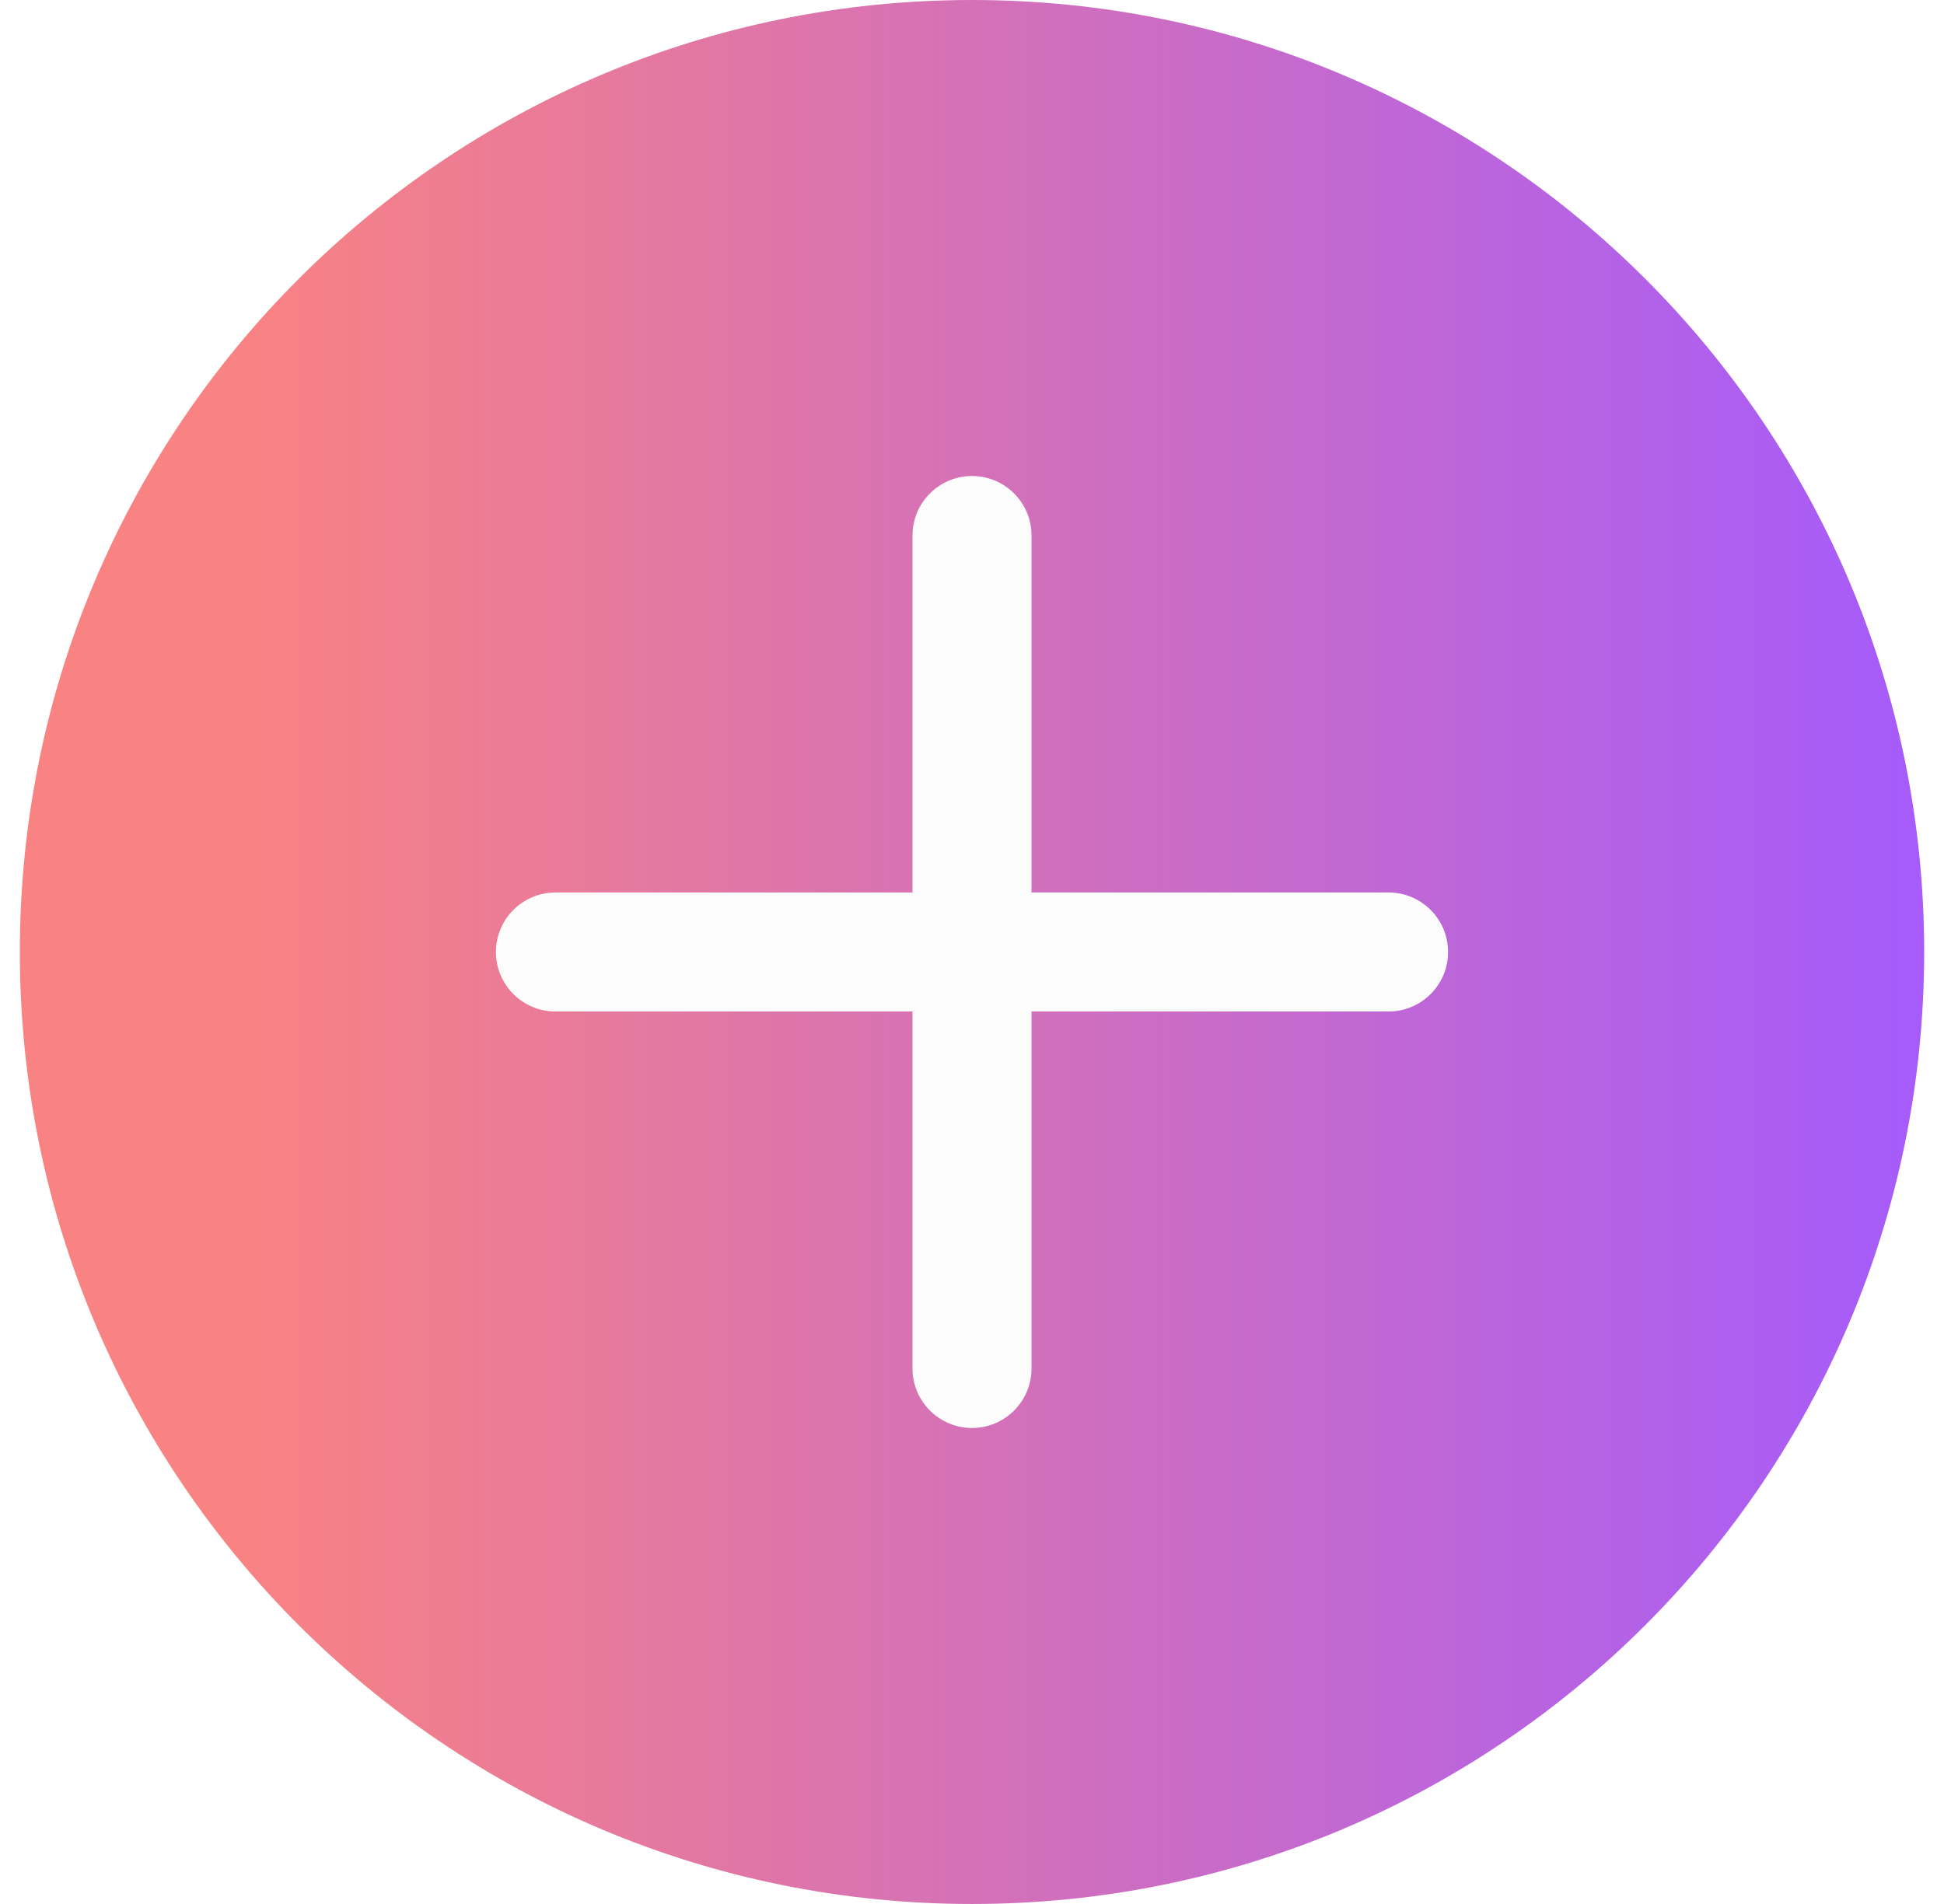
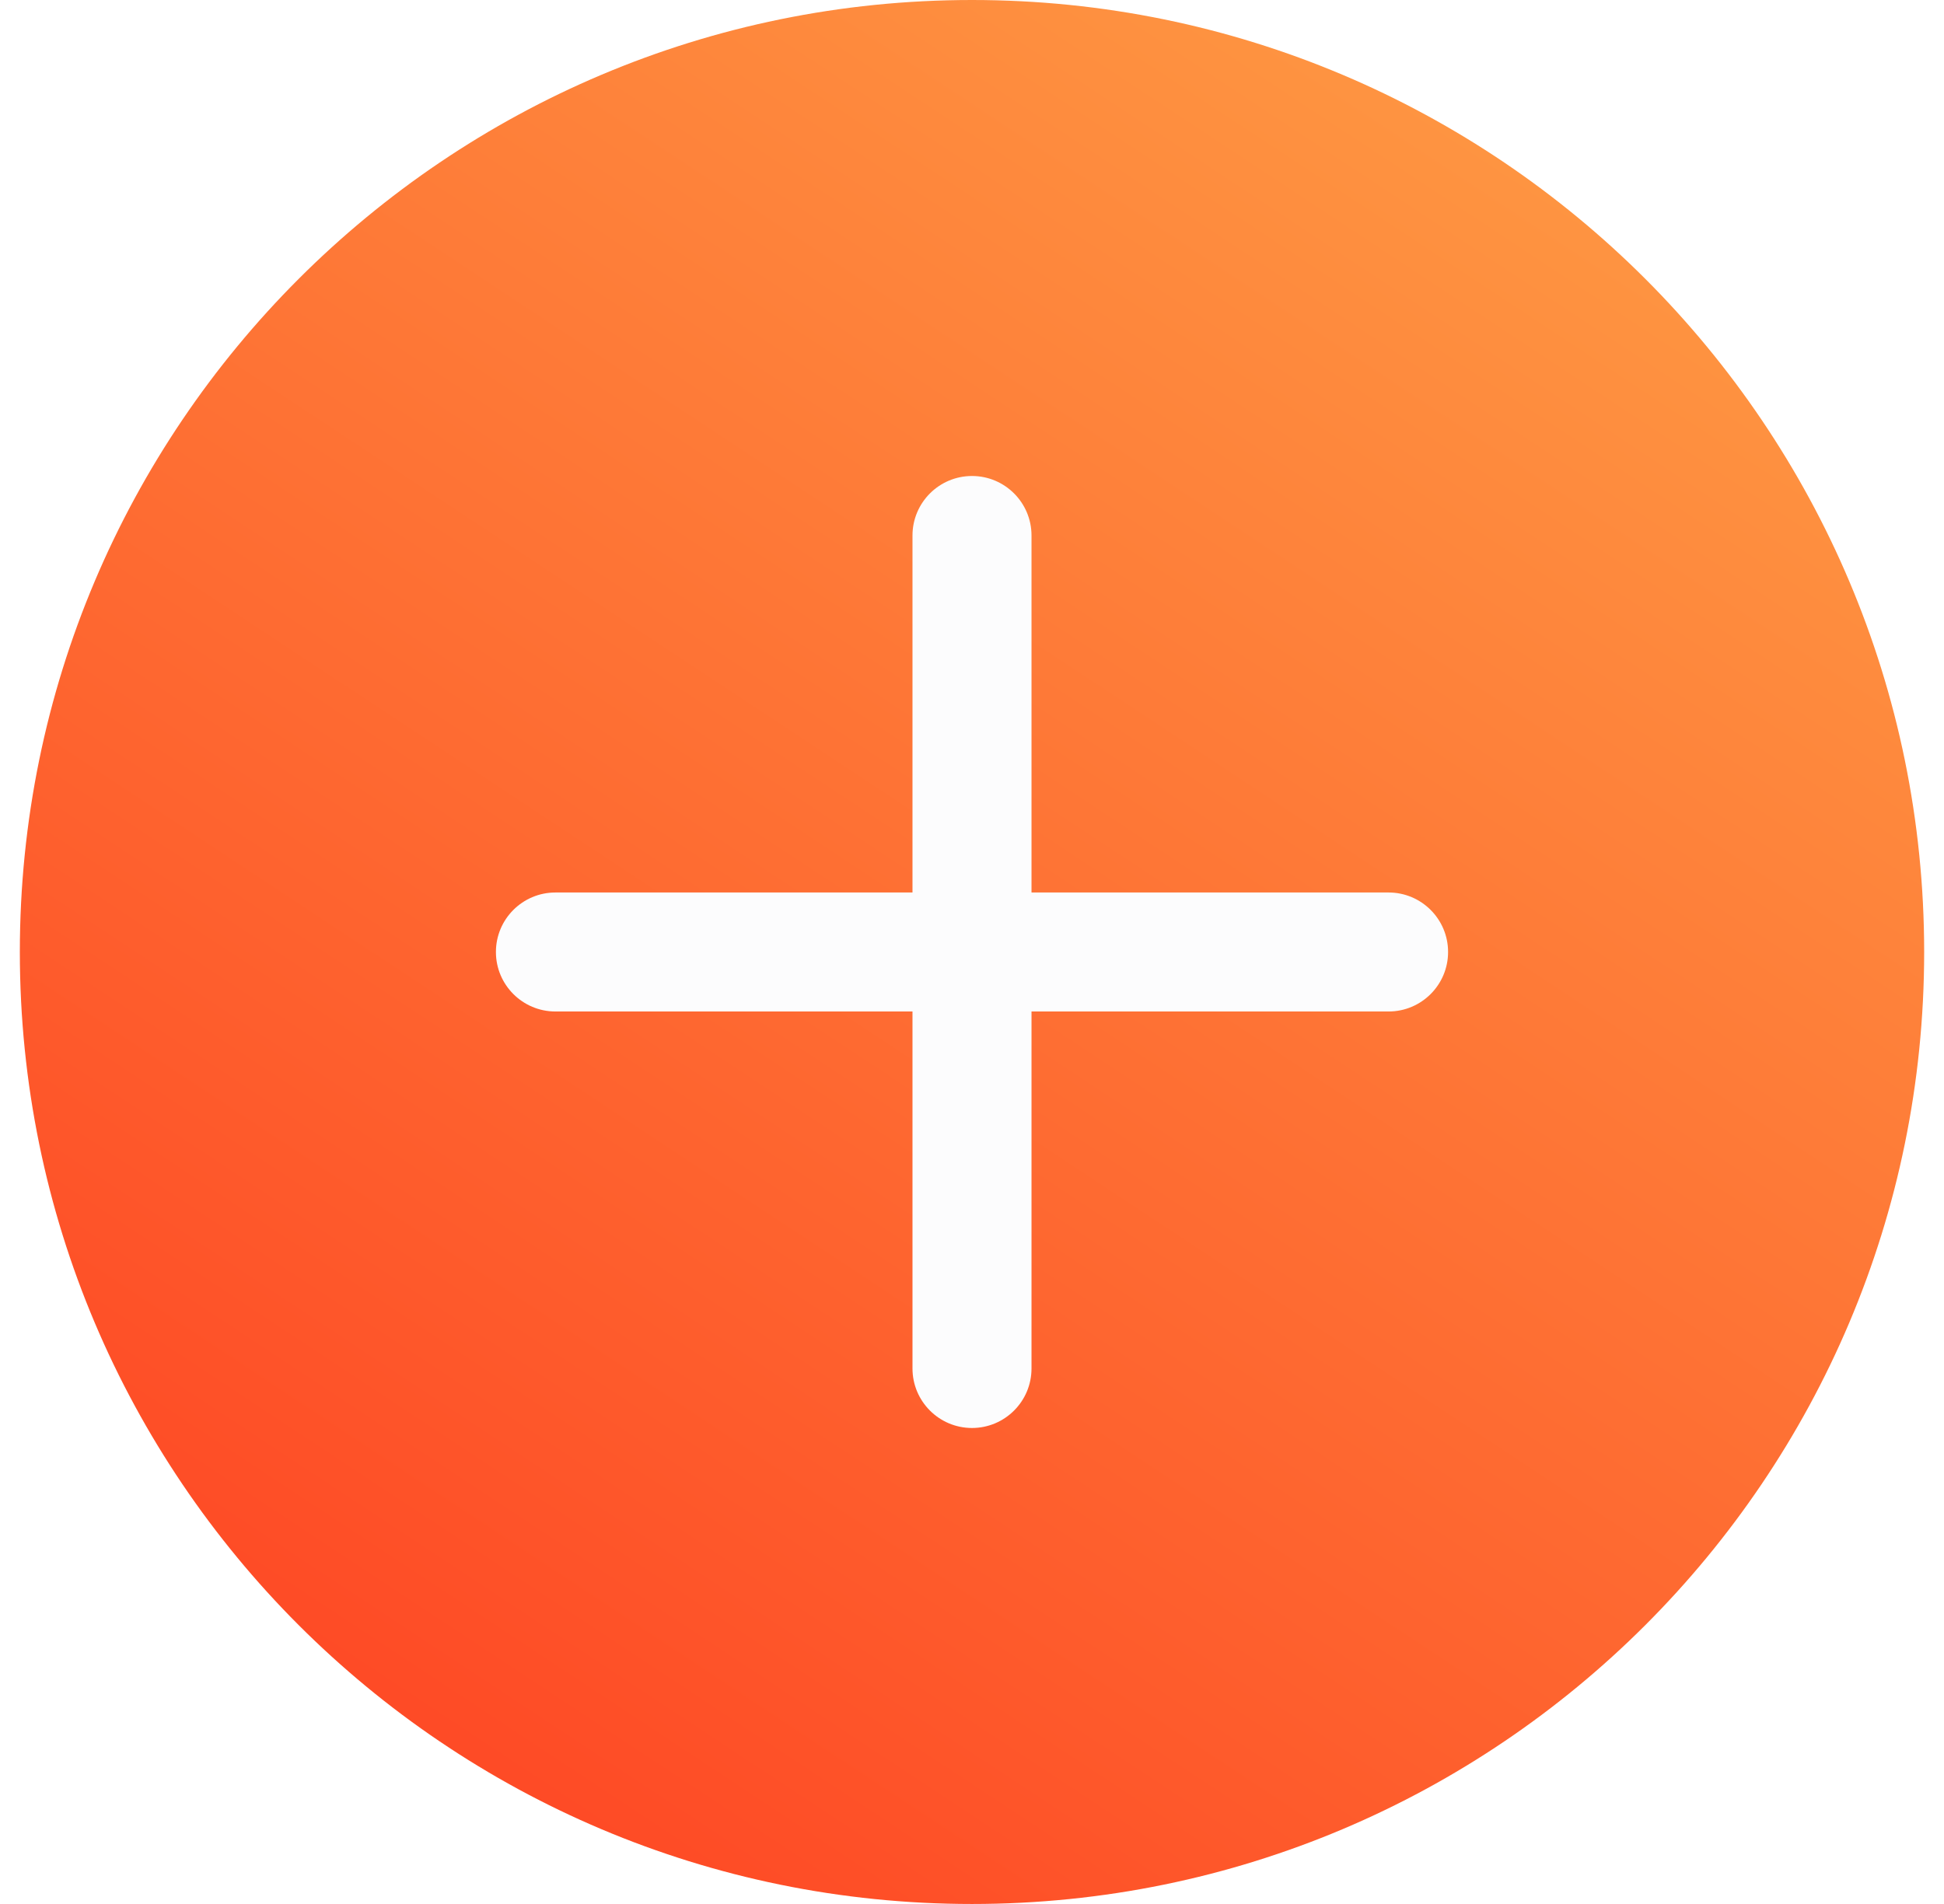
<svg xmlns="http://www.w3.org/2000/svg" width="49" height="48" viewBox="0 0 49 48" fill="none">
-   <rect x="0.5" width="48" height="48" rx="24" fill="url(#paint0_linear_221_230)" />
+   <rect x="0.5" width="48" height="48" rx="24" fill="url(#paint0_linear_433_5953)" />
  <path d="M26 13.5C26 12.672 25.328 12 24.5 12C23.672 12 23 12.672 23 13.5V22.5H14C13.172 22.5 12.5 23.172 12.5 24C12.5 24.828 13.172 25.5 14 25.5H23V34.5C23 35.328 23.672 36 24.5 36C25.328 36 26 35.328 26 34.5V25.5H35C35.828 25.5 36.5 24.828 36.5 24C36.5 23.172 35.828 22.5 35 22.5H26V13.5Z" fill="#FCFCFD" />
  <defs>
-     <linearGradient id="paint0_linear_221_230" x1="6" y1="24" x2="48" y2="24" gradientUnits="userSpaceOnUse">
-       <stop stop-color="#F98282" />
-       <stop offset="1" stop-color="#A65BFA" />
+     <linearGradient id="paint0_linear_433_5953" x1="48.5" y1="-11.769" x2="0.5" y2="60.923" gradientUnits="userSpaceOnUse">
+       <stop stop-color="#FEB14C" />
+       <stop offset="1" stop-color="#FE2C1A" />
    </linearGradient>
  </defs>
</svg>
